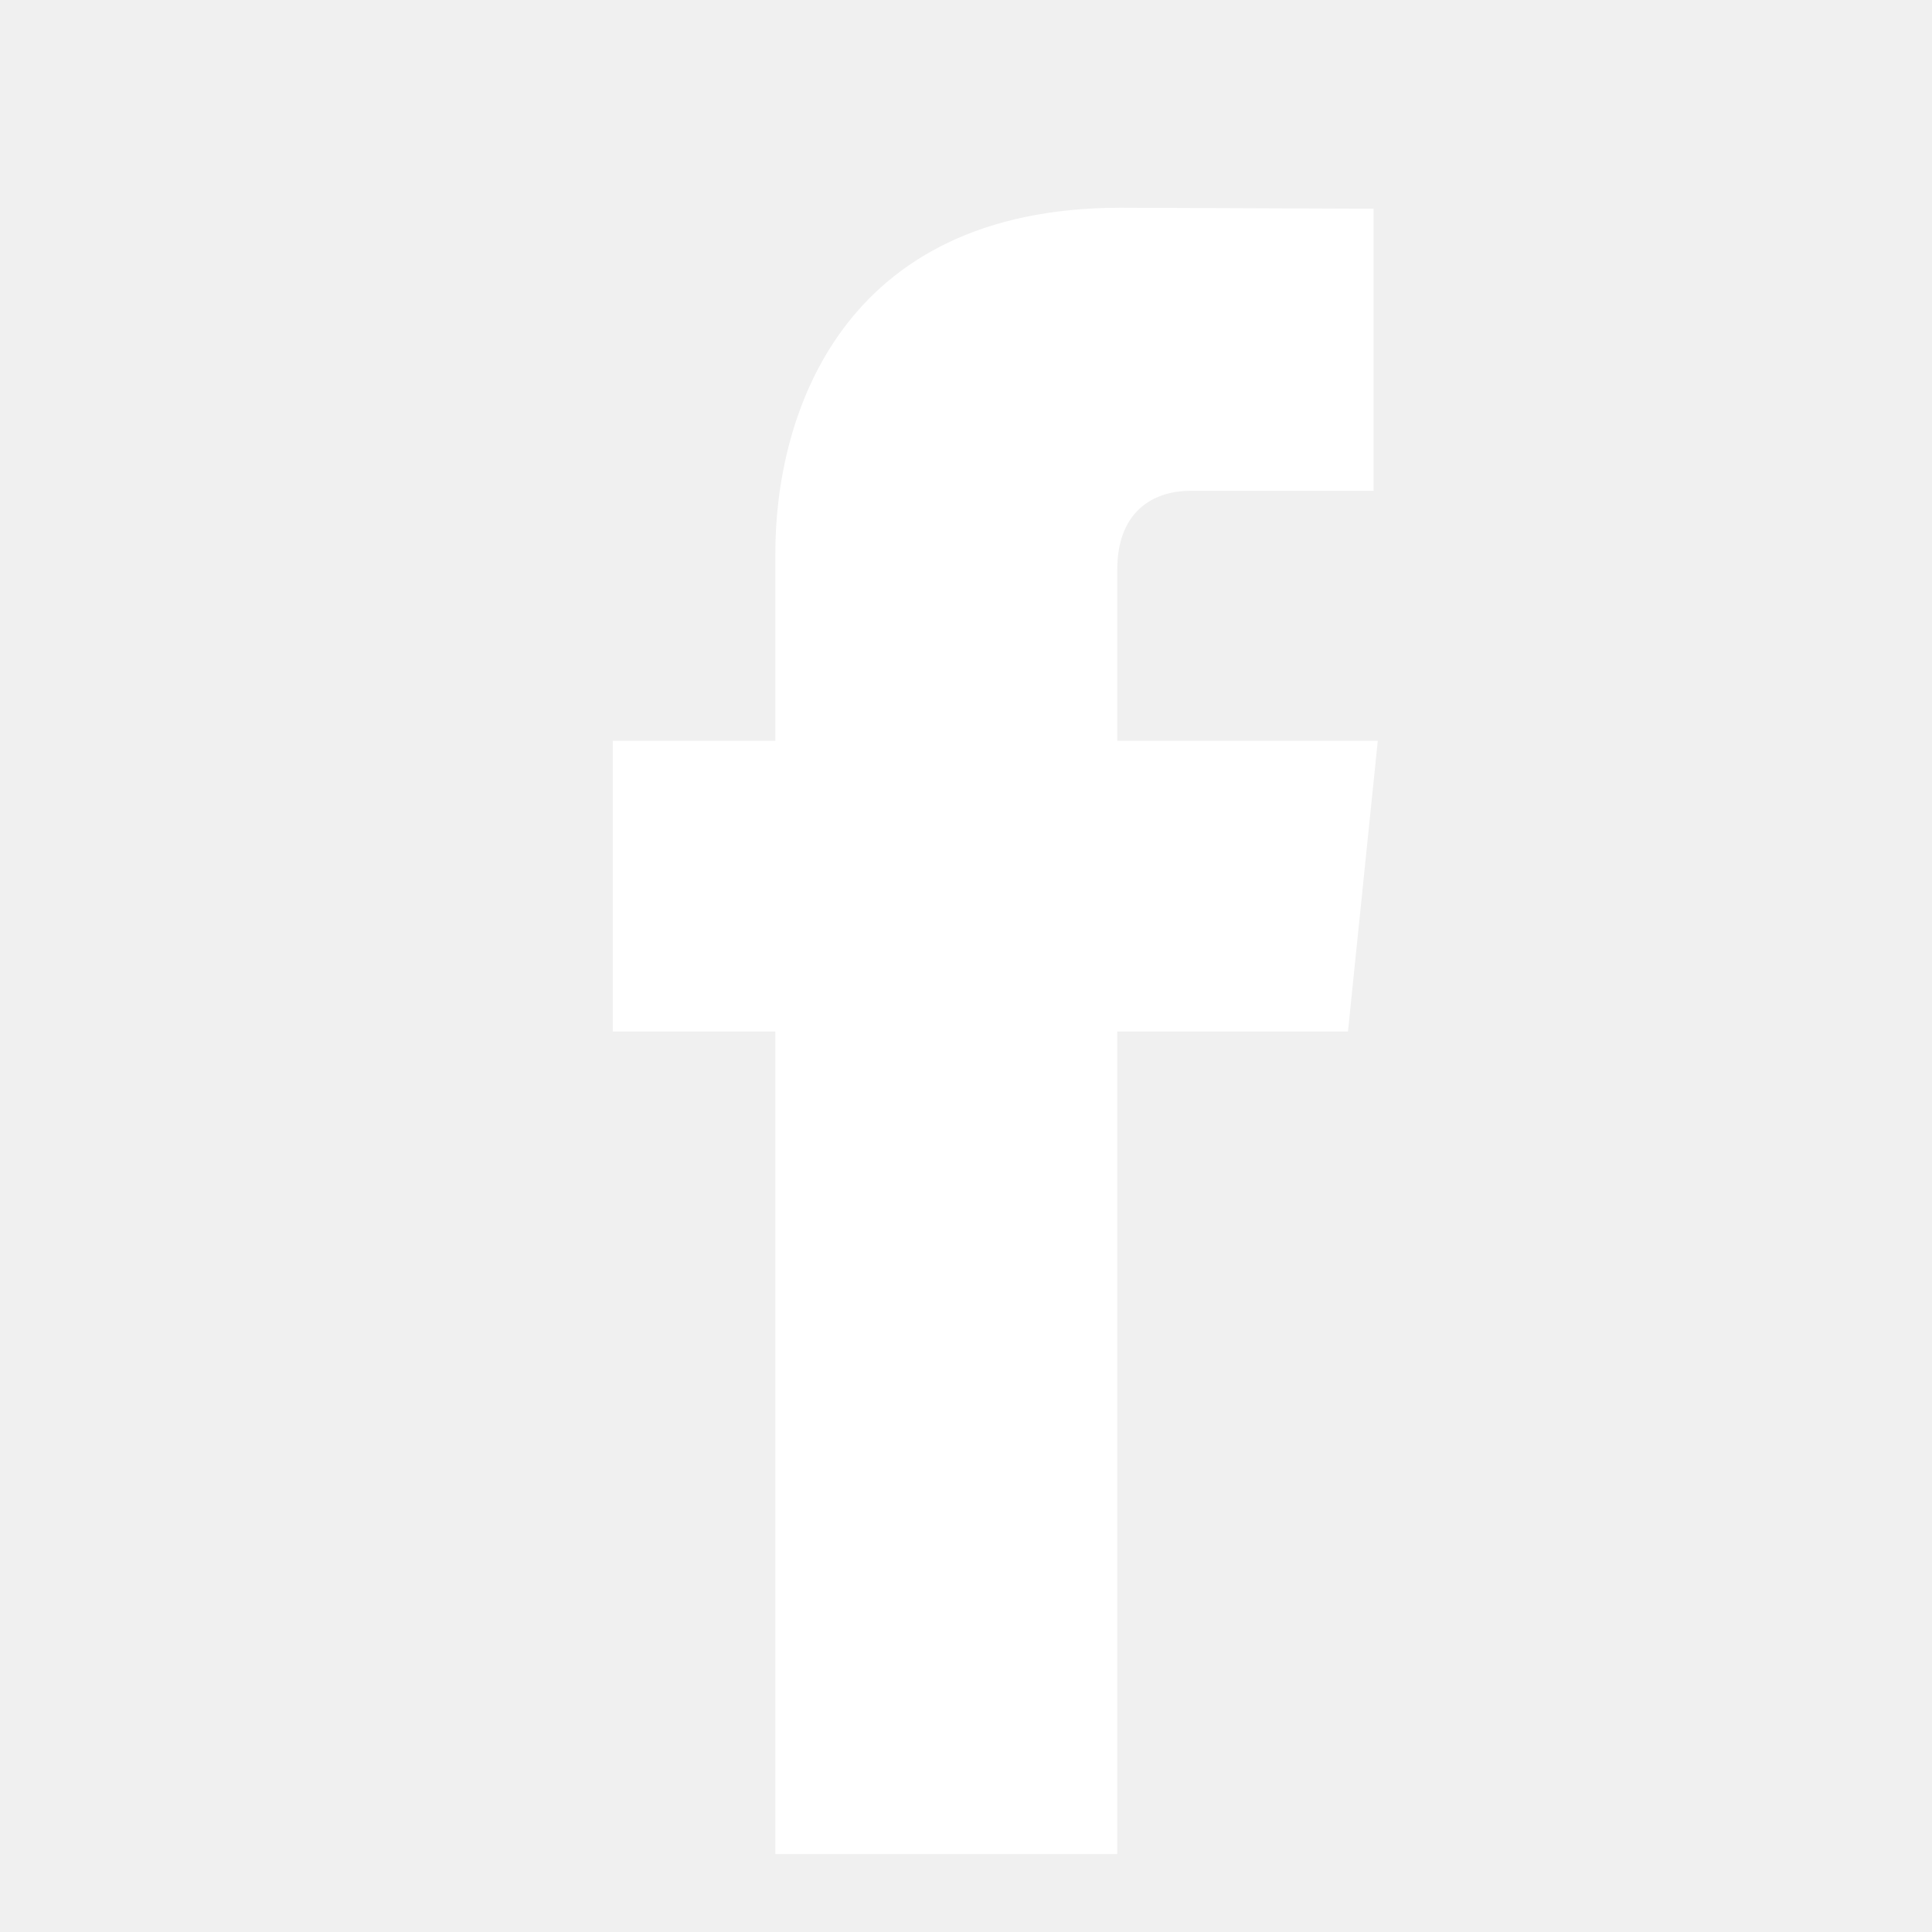
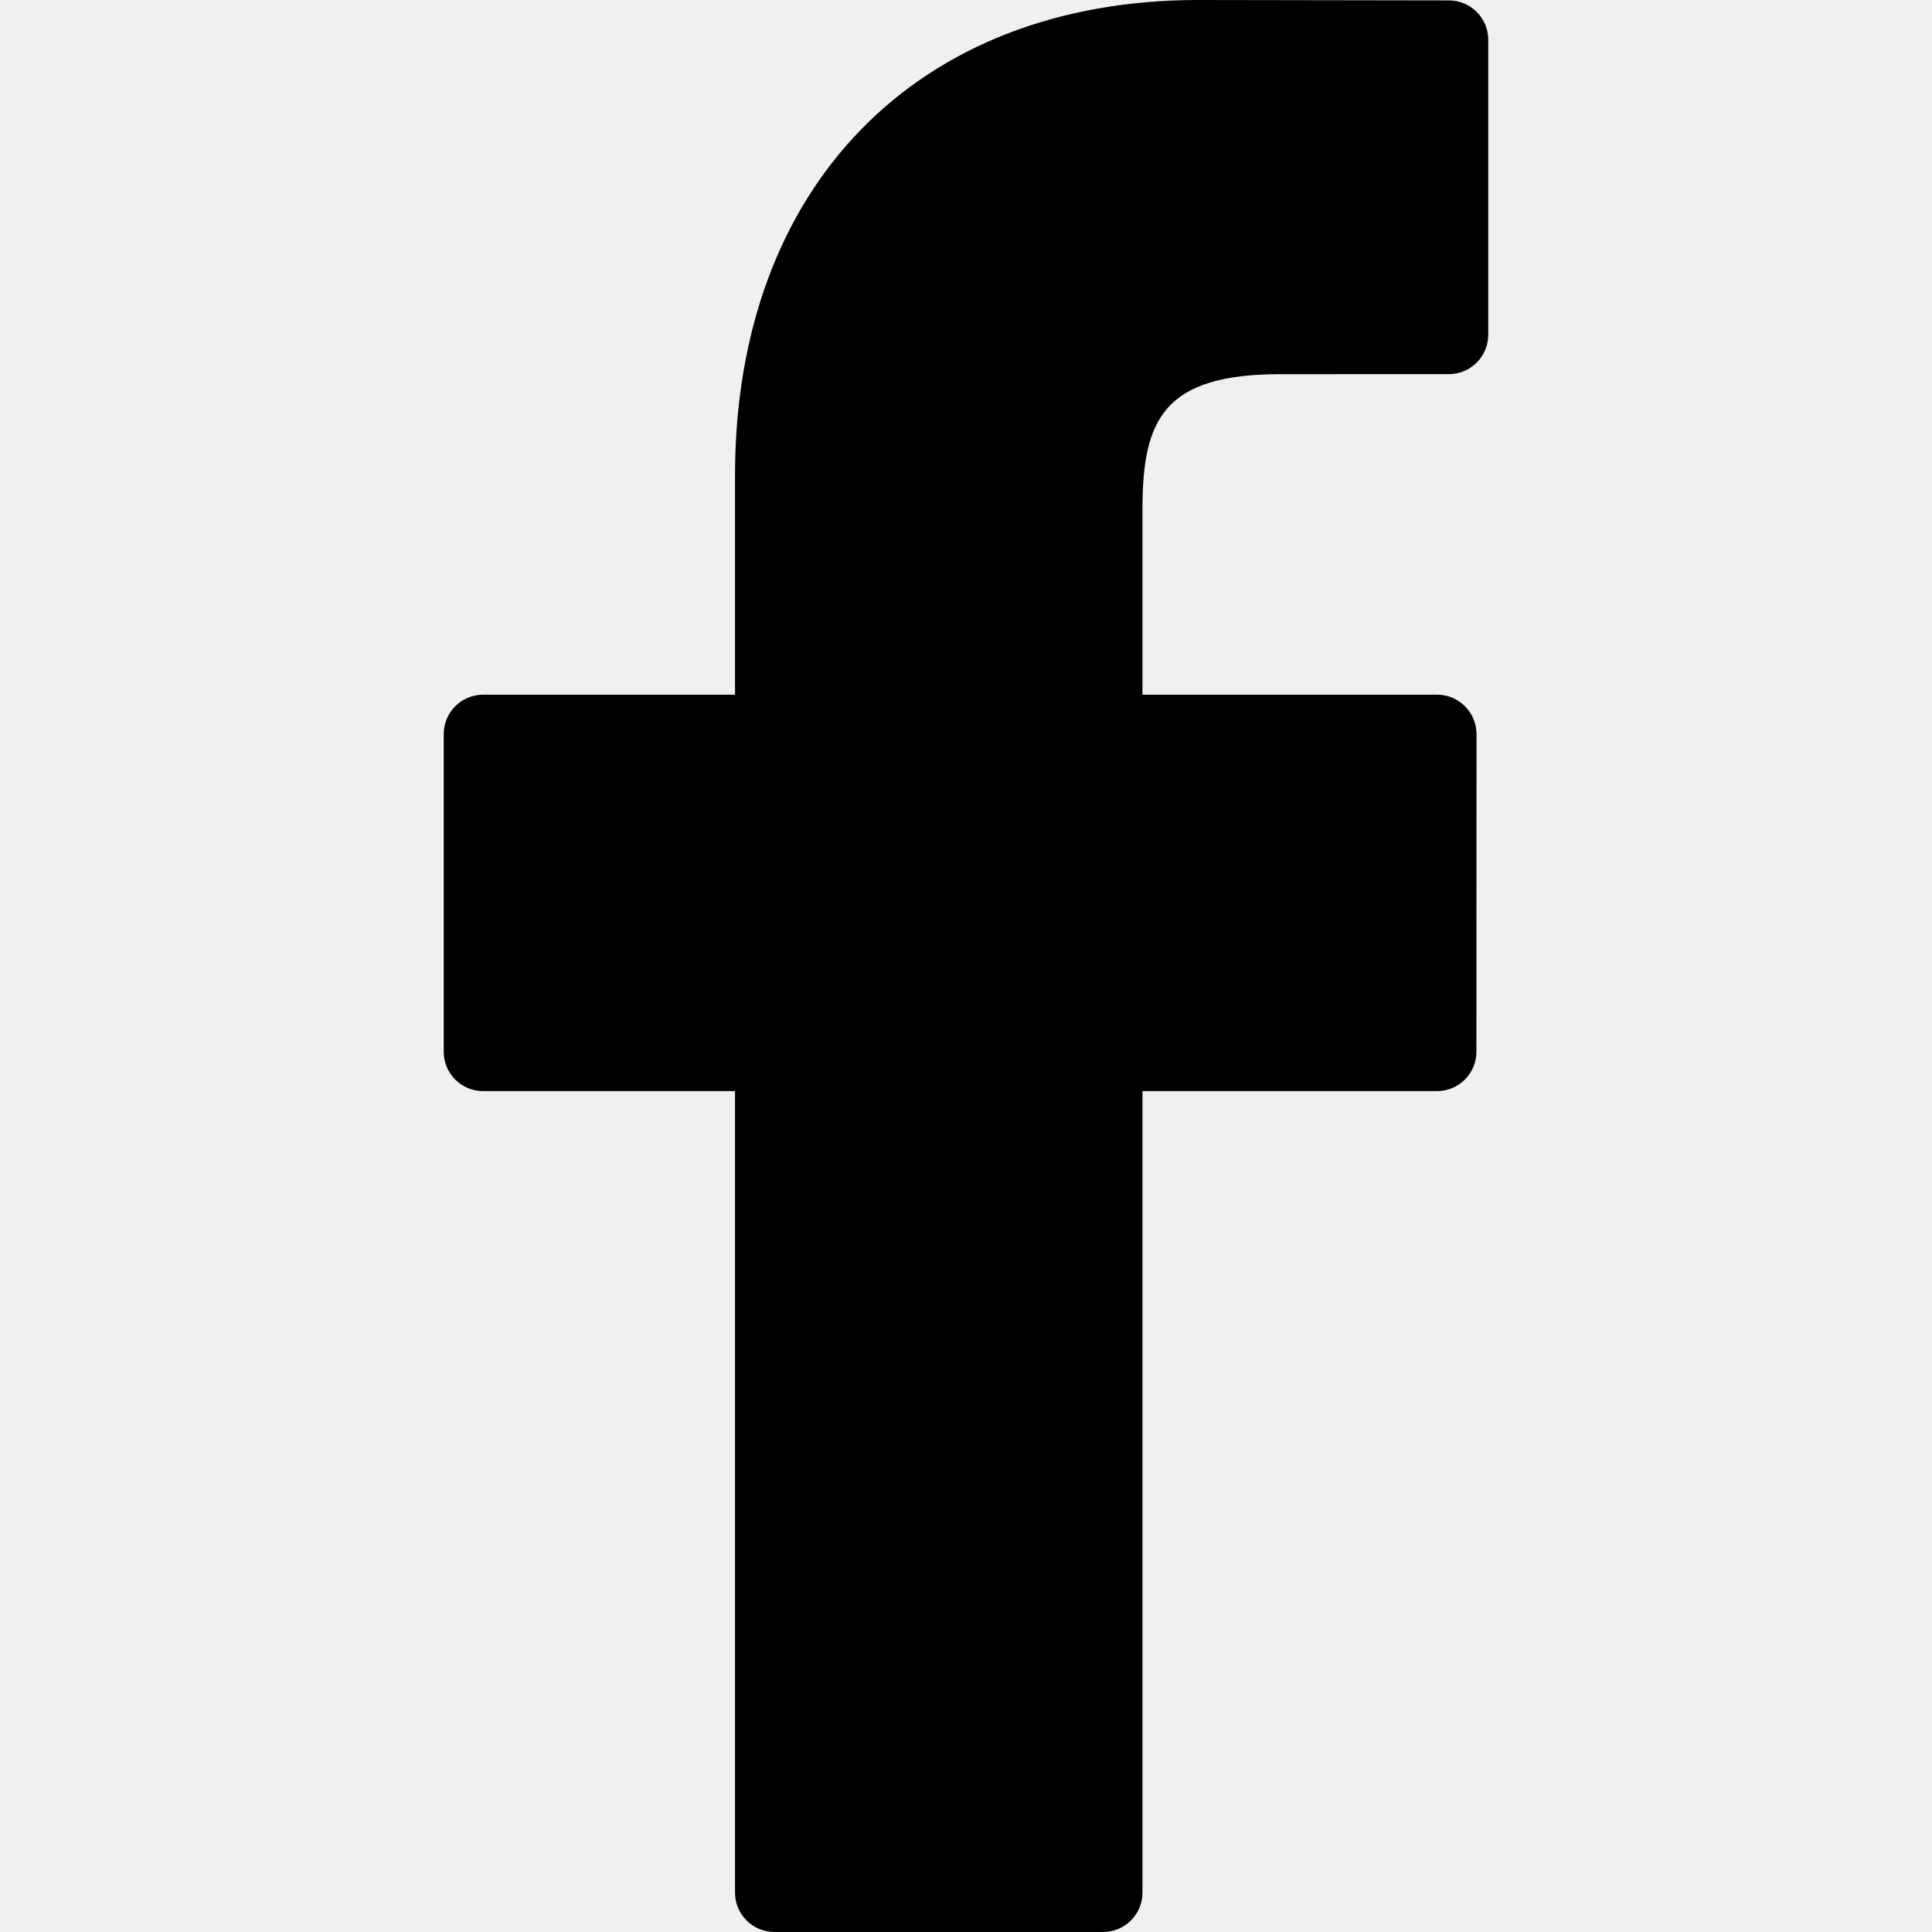
- <svg xmlns="http://www.w3.org/2000/svg" enable-background="new 0 0 56.693 56.693" id="Layer_1" version="1.1" viewBox="0 0 56.693 56.693" width="14px" xml:space="preserve">
-   <path d="M40.43,21.739h-7.645v-5.014c0-1.883,1.248-2.322,2.127-2.322c0.877,0,5.395,0,5.395,0V6.125l-7.43-0.029  c-8.248,0-10.125,6.174-10.125,10.125v5.518h-4.77v8.53h4.77c0,10.947,0,24.137,0,24.137h10.033c0,0,0-13.32,0-24.137h6.77  L40.43,21.739z" fill="#fff" />
+ <svg xmlns="http://www.w3.org/2000/svg" width="96.124" height="96.123" viewBox="0 0 96.124 96.123">
+   <path d="M72.089.02L59.624 0C45.62 0 36.57 9.285 36.57 23.656v10.907H24.037a1.96 1.96 0 0 0-1.96 1.961v15.803a1.96 1.96 0 0 0 1.96 1.96H36.57v39.876a1.96 1.96 0 0 0 1.96 1.96h16.352a1.96 1.96 0 0 0 1.96-1.96V54.287h14.654a1.96 1.96 0 0 0 1.96-1.96l.006-15.803a1.963 1.963 0 0 0-1.961-1.961H56.842v-9.246c0-4.444 1.059-6.7 6.848-6.7l8.397-.003a1.96 1.96 0 0 0 1.959-1.96V1.98A1.96 1.96 0 0 0 72.089.02z" />
</svg>
